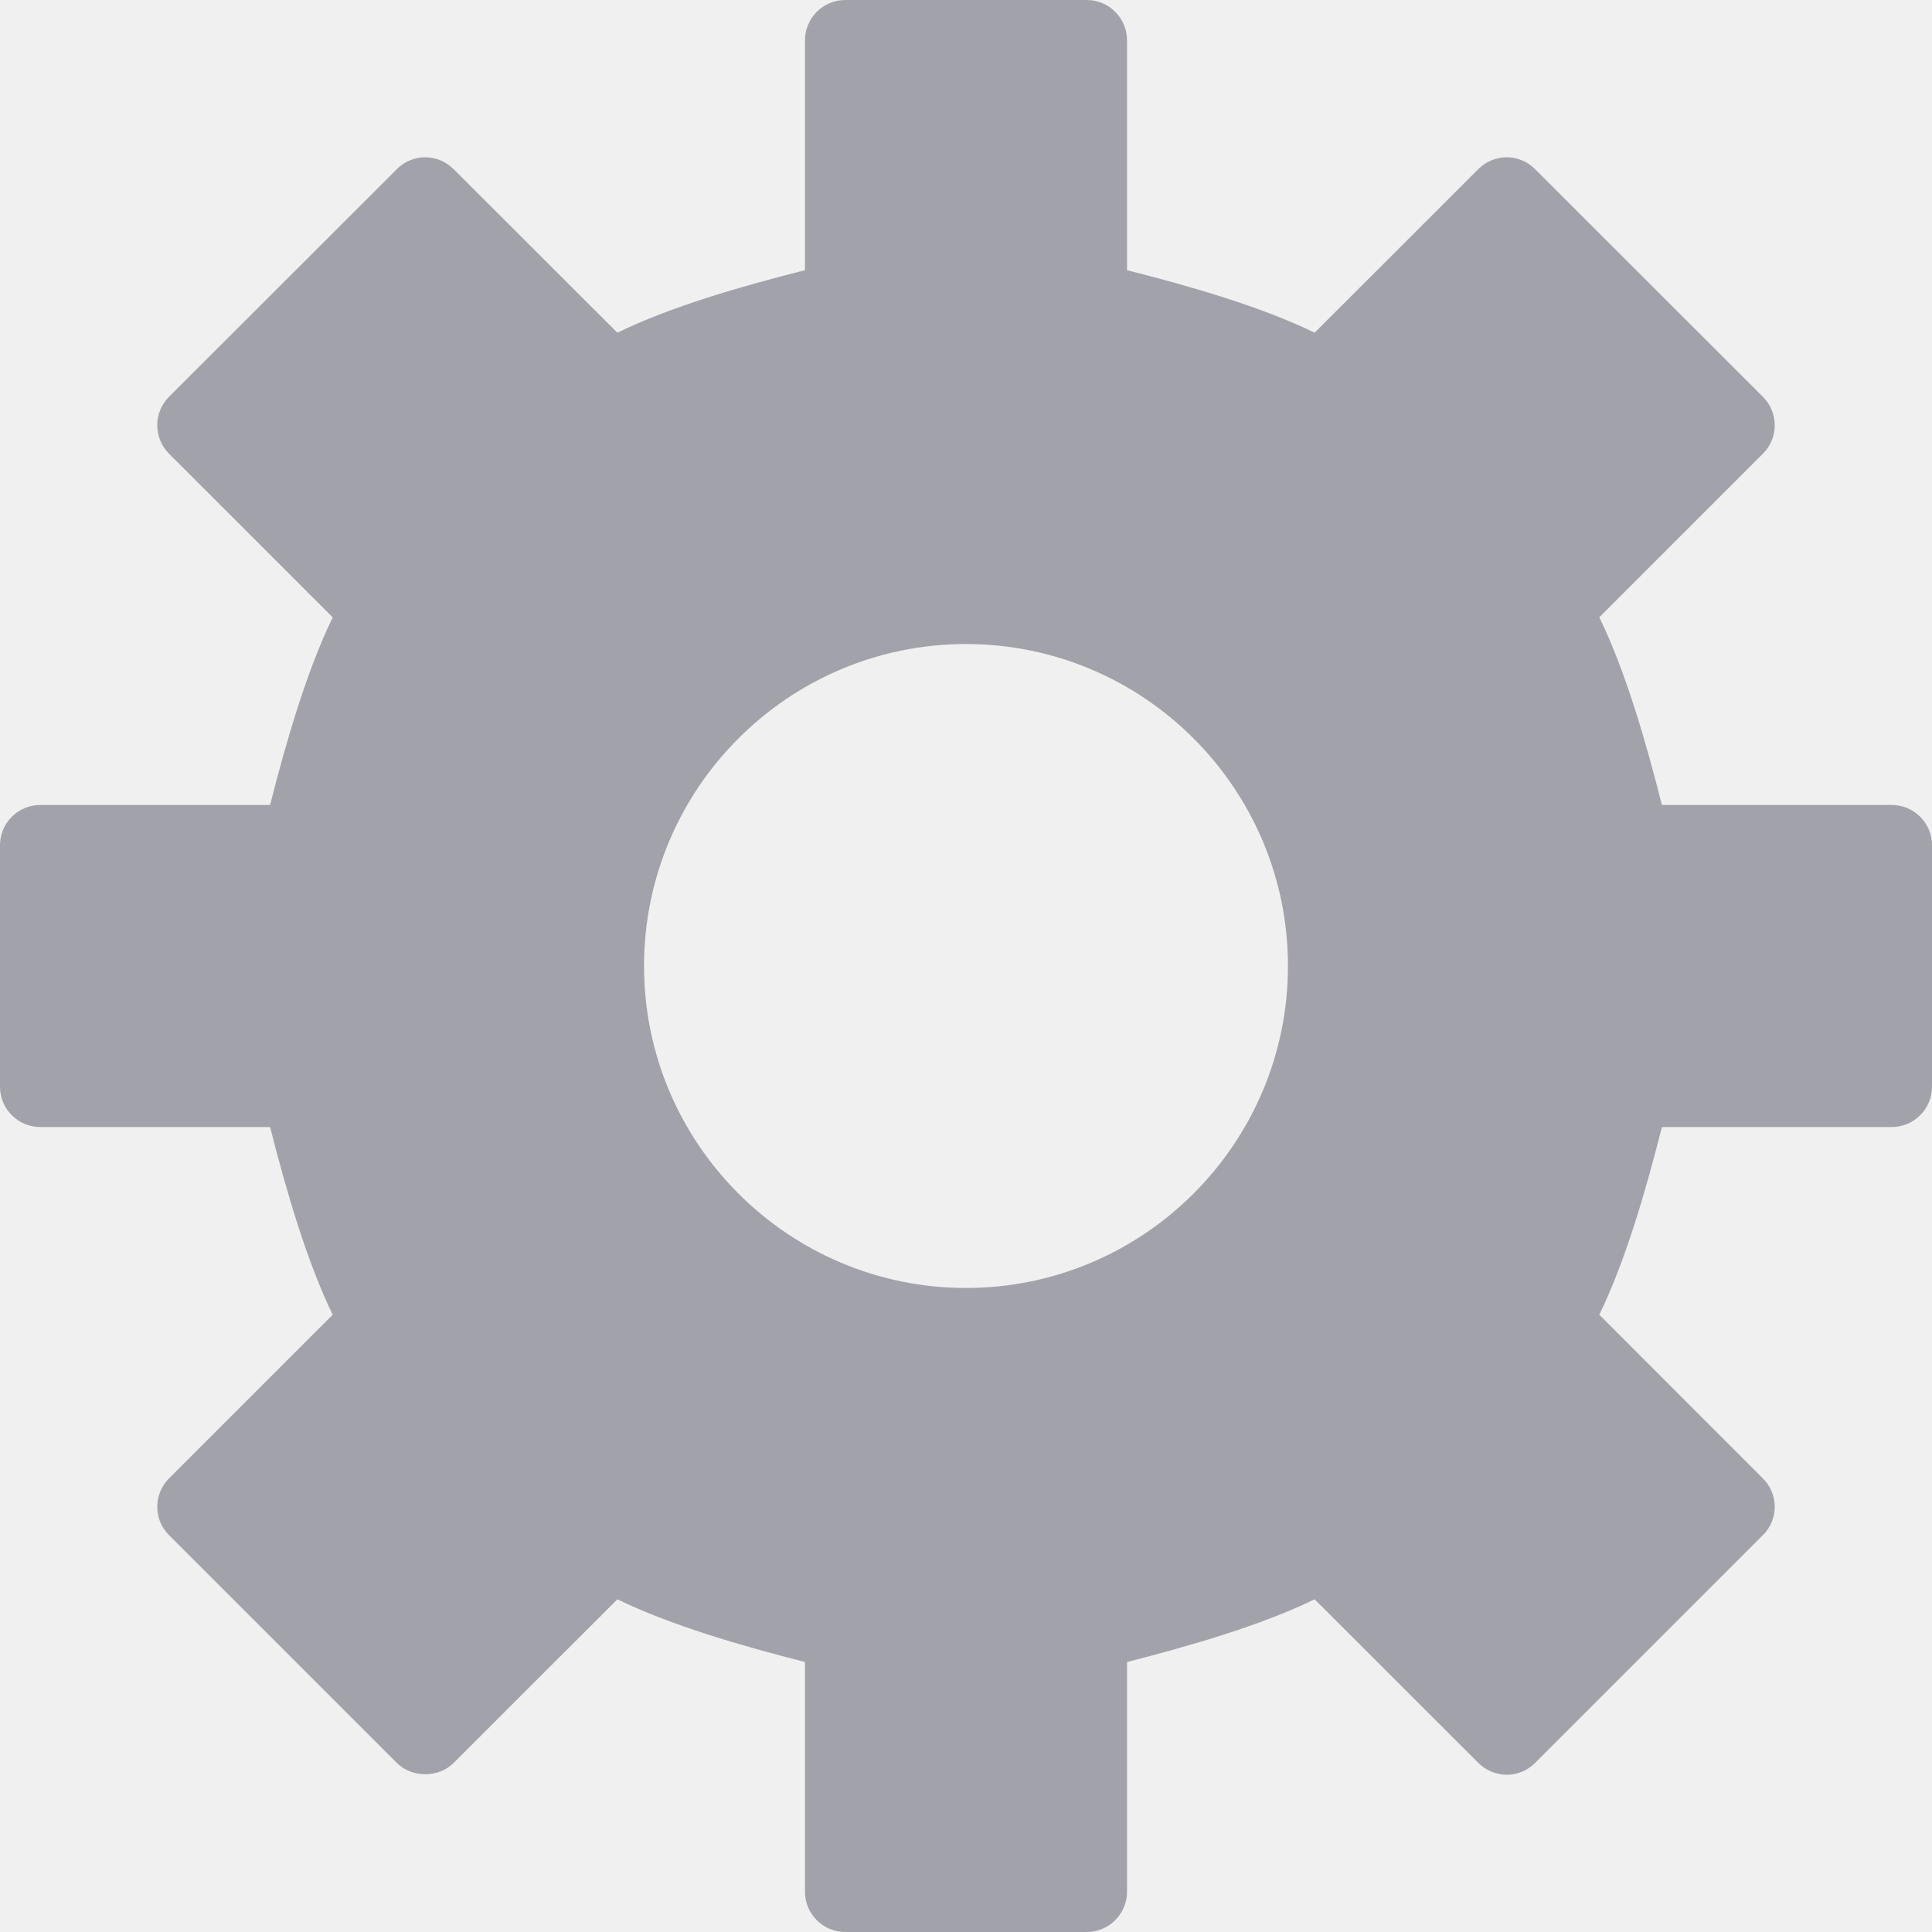
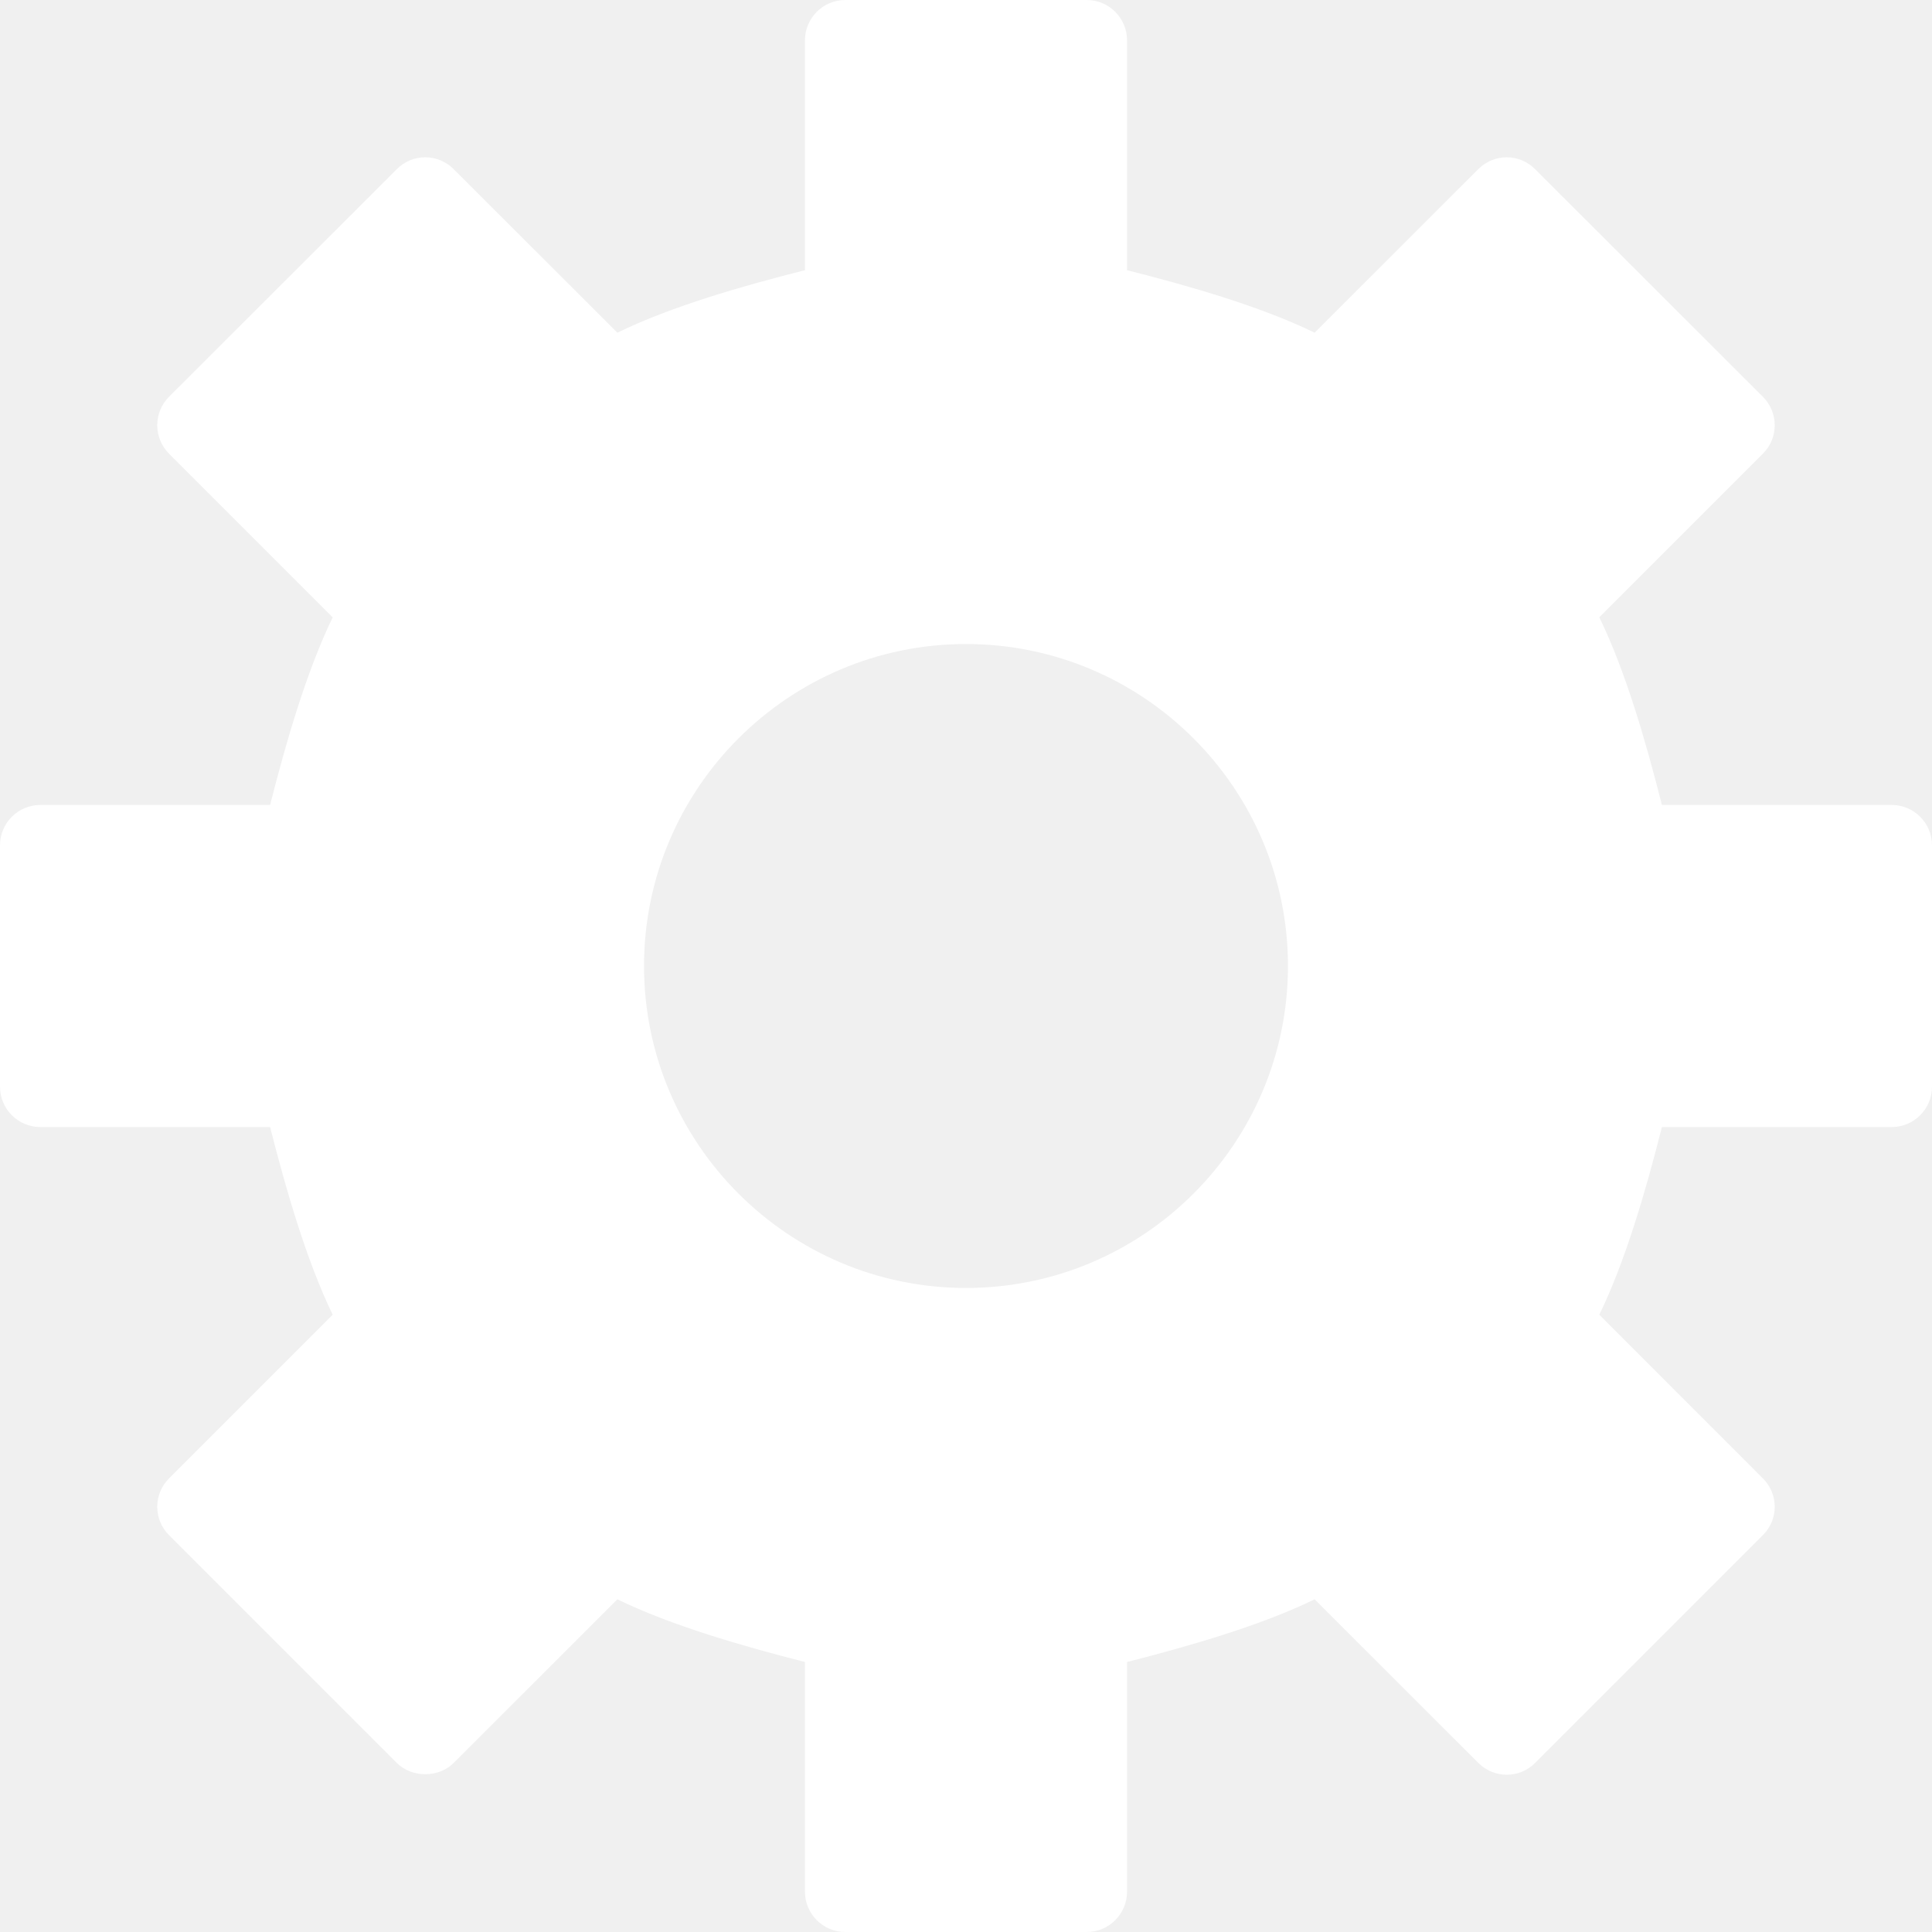
<svg xmlns="http://www.w3.org/2000/svg" xmlns:xlink="http://www.w3.org/1999/xlink" width="20px" height="20px" viewBox="0 0 20 20" version="1.1">
  <defs>
    <path d="M12,15.333 C10.162,15.333 8.667,13.838 8.667,12 C8.667,10.162 10.162,8.667 12,8.667 C13.838,8.667 15.333,10.162 15.333,12 C15.333,13.838 13.838,15.333 12,15.333 M21.583,10.333 L19.204,10.333 C19.038,9.675 18.826,8.944 18.556,8.39 L20.249,6.697 C20.413,6.534 20.413,6.271 20.249,6.107 L17.892,3.752 C17.729,3.587 17.466,3.587 17.302,3.752 L15.609,5.444 C15.054,5.174 14.324,4.963 13.667,4.797 L13.667,2.417 C13.667,2.187 13.48,2 13.25,2 L10.75,2 C10.52,2 10.333,2.187 10.333,2.417 L10.333,4.797 C9.675,4.963 8.944,5.174 8.391,5.444 L6.697,3.752 C6.533,3.587 6.27,3.587 6.107,3.752 L3.75,6.107 C3.587,6.27 3.587,6.533 3.75,6.697 L5.444,8.391 C5.176,8.943 4.963,9.674 4.796,10.333 L2.417,10.333 C2.187,10.333 2,10.52 2,10.75 L2,13.25 C2,13.48 2.187,13.667 2.417,13.667 L4.796,13.667 C4.963,14.326 5.176,15.057 5.444,15.61 L3.75,17.304 C3.587,17.467 3.587,17.73 3.75,17.892 L6.107,20.249 C6.264,20.406 6.541,20.406 6.697,20.249 L8.391,18.556 C8.943,18.825 9.674,19.037 10.333,19.205 L10.333,21.583 C10.333,21.813 10.52,22 10.75,22 L13.25,22 C13.48,22 13.667,21.813 13.667,21.583 L13.667,19.205 C14.325,19.037 15.057,18.825 15.609,18.556 L17.303,20.249 C17.467,20.413 17.73,20.413 17.892,20.249 L20.249,17.892 C20.413,17.73 20.413,17.467 20.249,17.304 L18.556,15.61 C18.825,15.057 19.038,14.326 19.204,13.667 L21.583,13.667 C21.813,13.667 22,13.48 22,13.25 L22,10.75 C22,10.52 21.813,10.333 21.583,10.333" id="path-1" />
  </defs>
  <g id="Theme-2---Settings" stroke="none" stroke-width="1" fill="none" fill-rule="evenodd" transform="translate(-714, -42)">
    <g id="Group-2" transform="translate(-320, 0)">
      <g id="Header" transform="translate(320, 0)">
        <g id="Icon/Settings" transform="translate(712, 40)">
          <mask id="mask-2" fill="white">
            <use xlink:href="#path-1" />
          </mask>
          <g id="Mask" />
-           <g id="--Fill" mask="url(#mask-2)" fill="#A2A2AB">
+           <g id="--Fill" mask="url(#mask-2)" fill="#FFFFFF">
            <rect id="Rectangle-6" x="0" y="0" width="24" height="24" />
          </g>
        </g>
      </g>
    </g>
  </g>
</svg>
